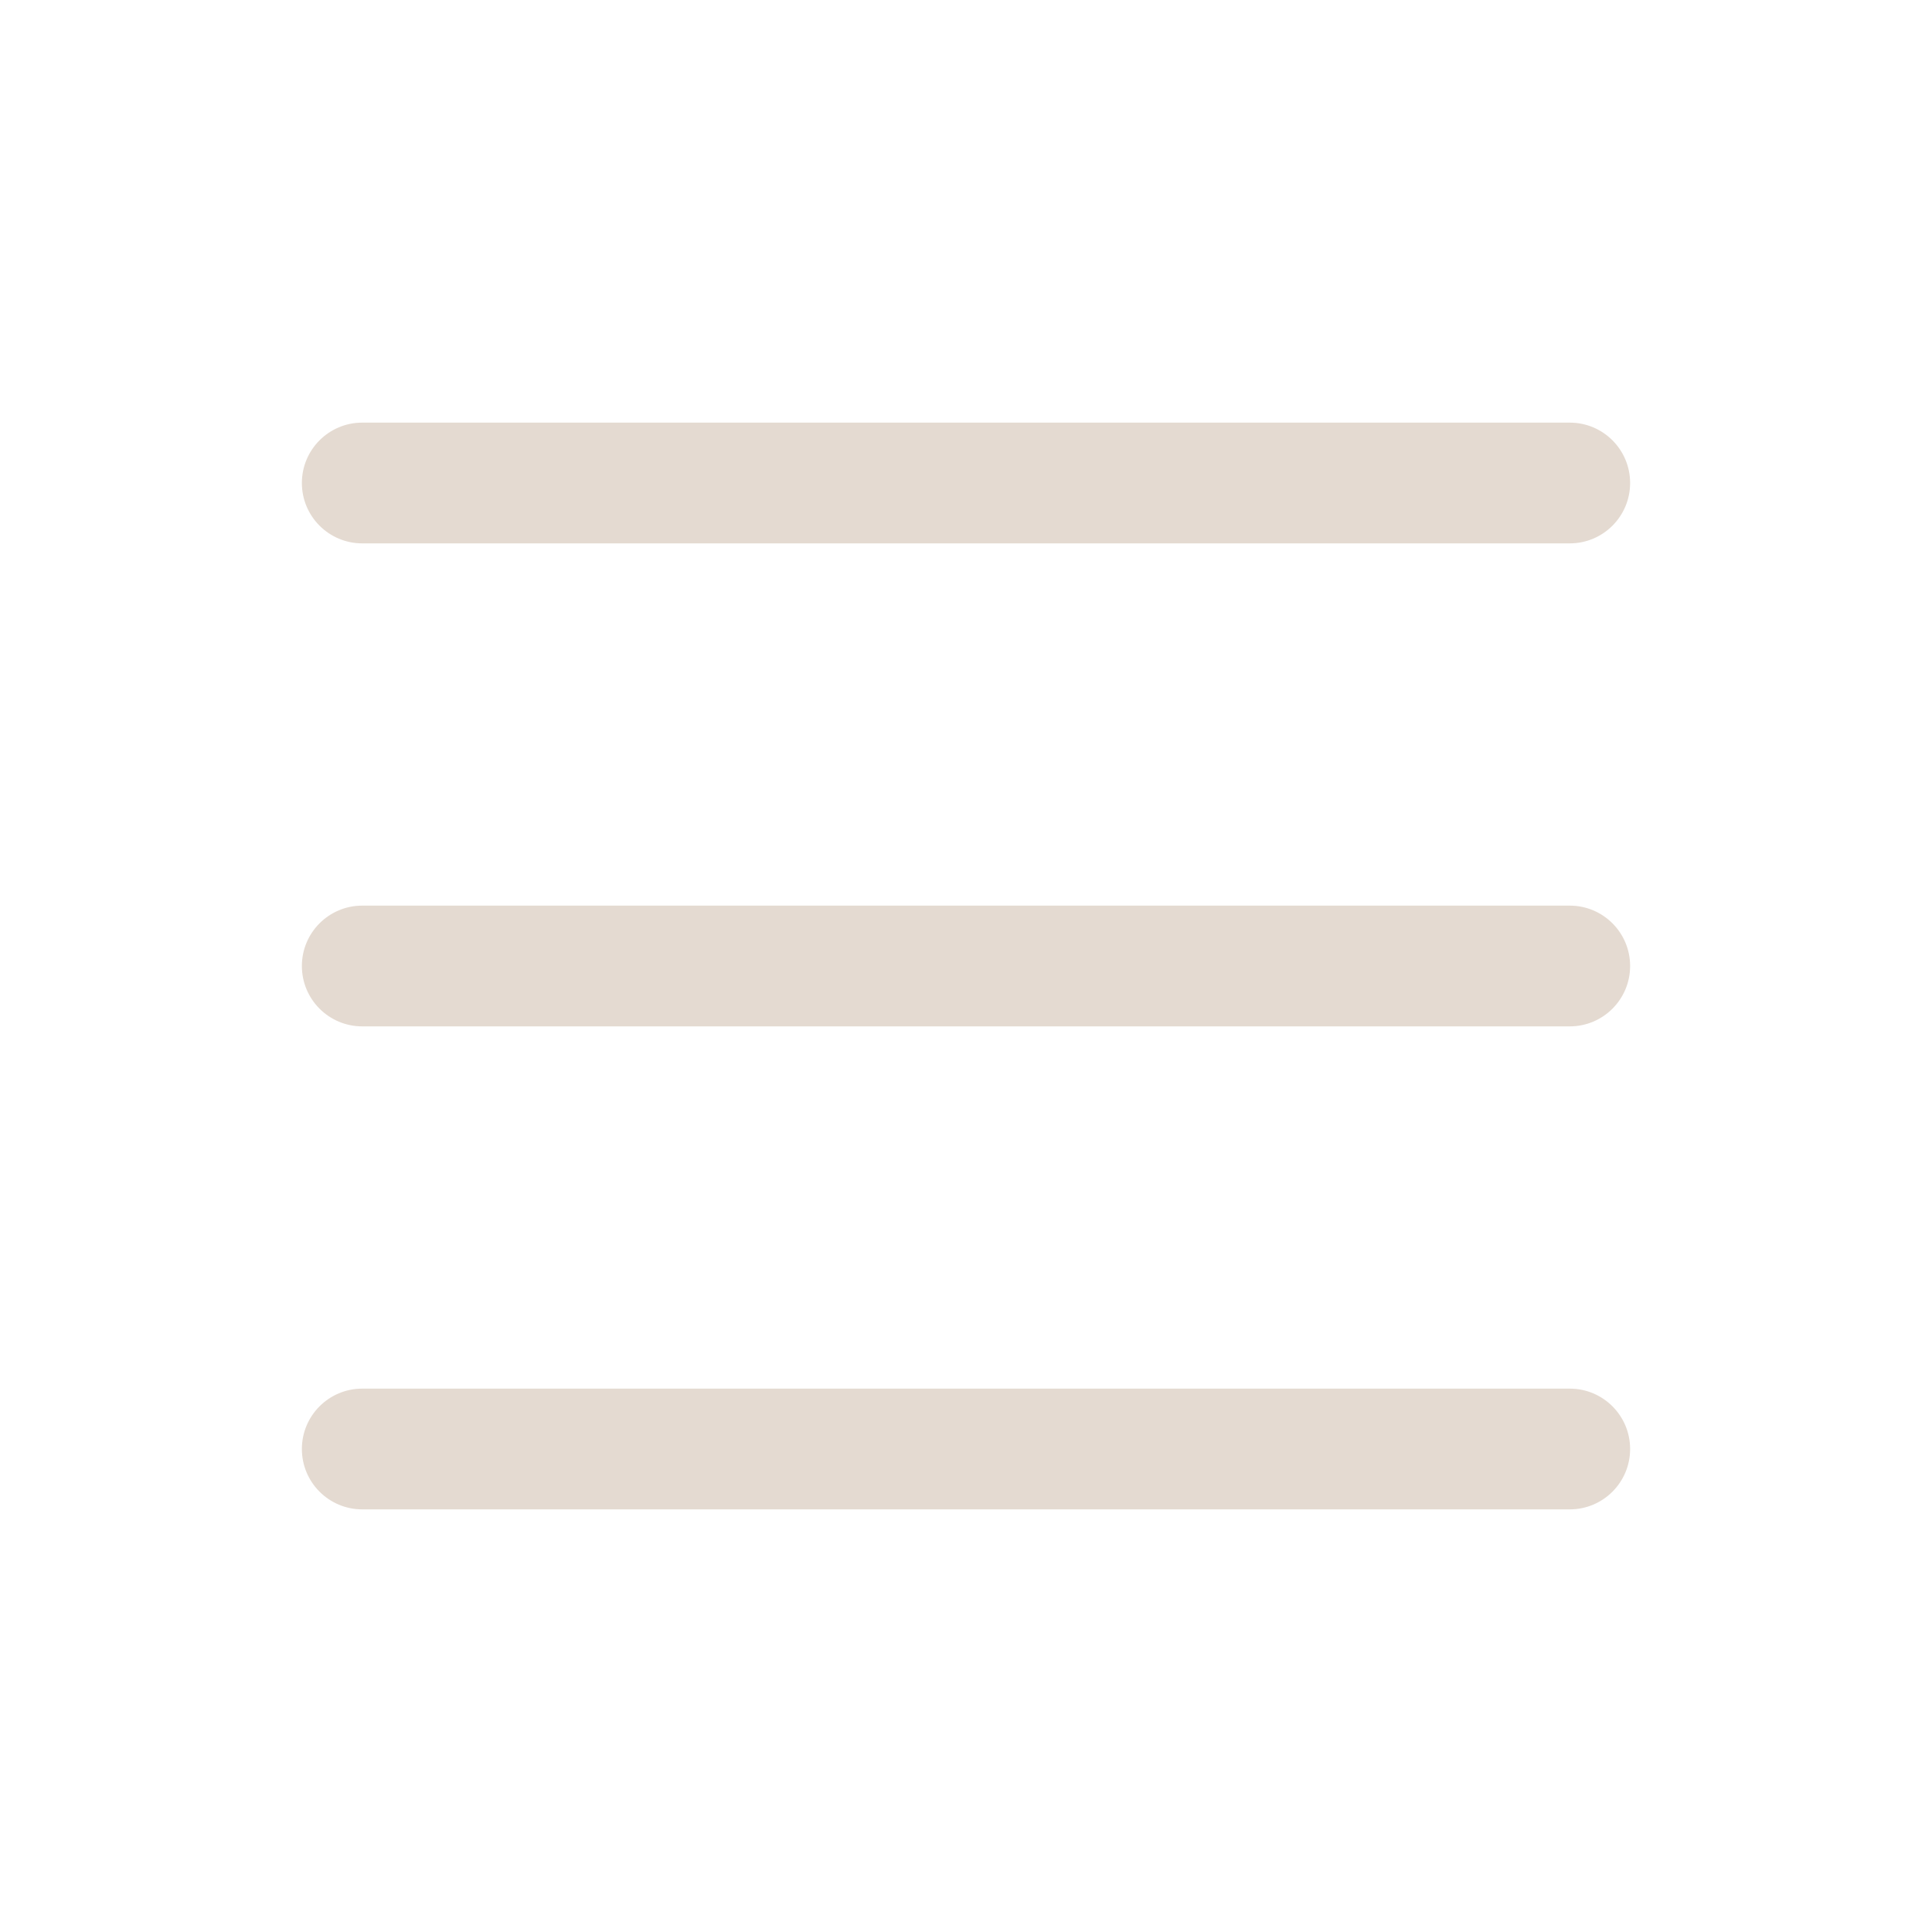
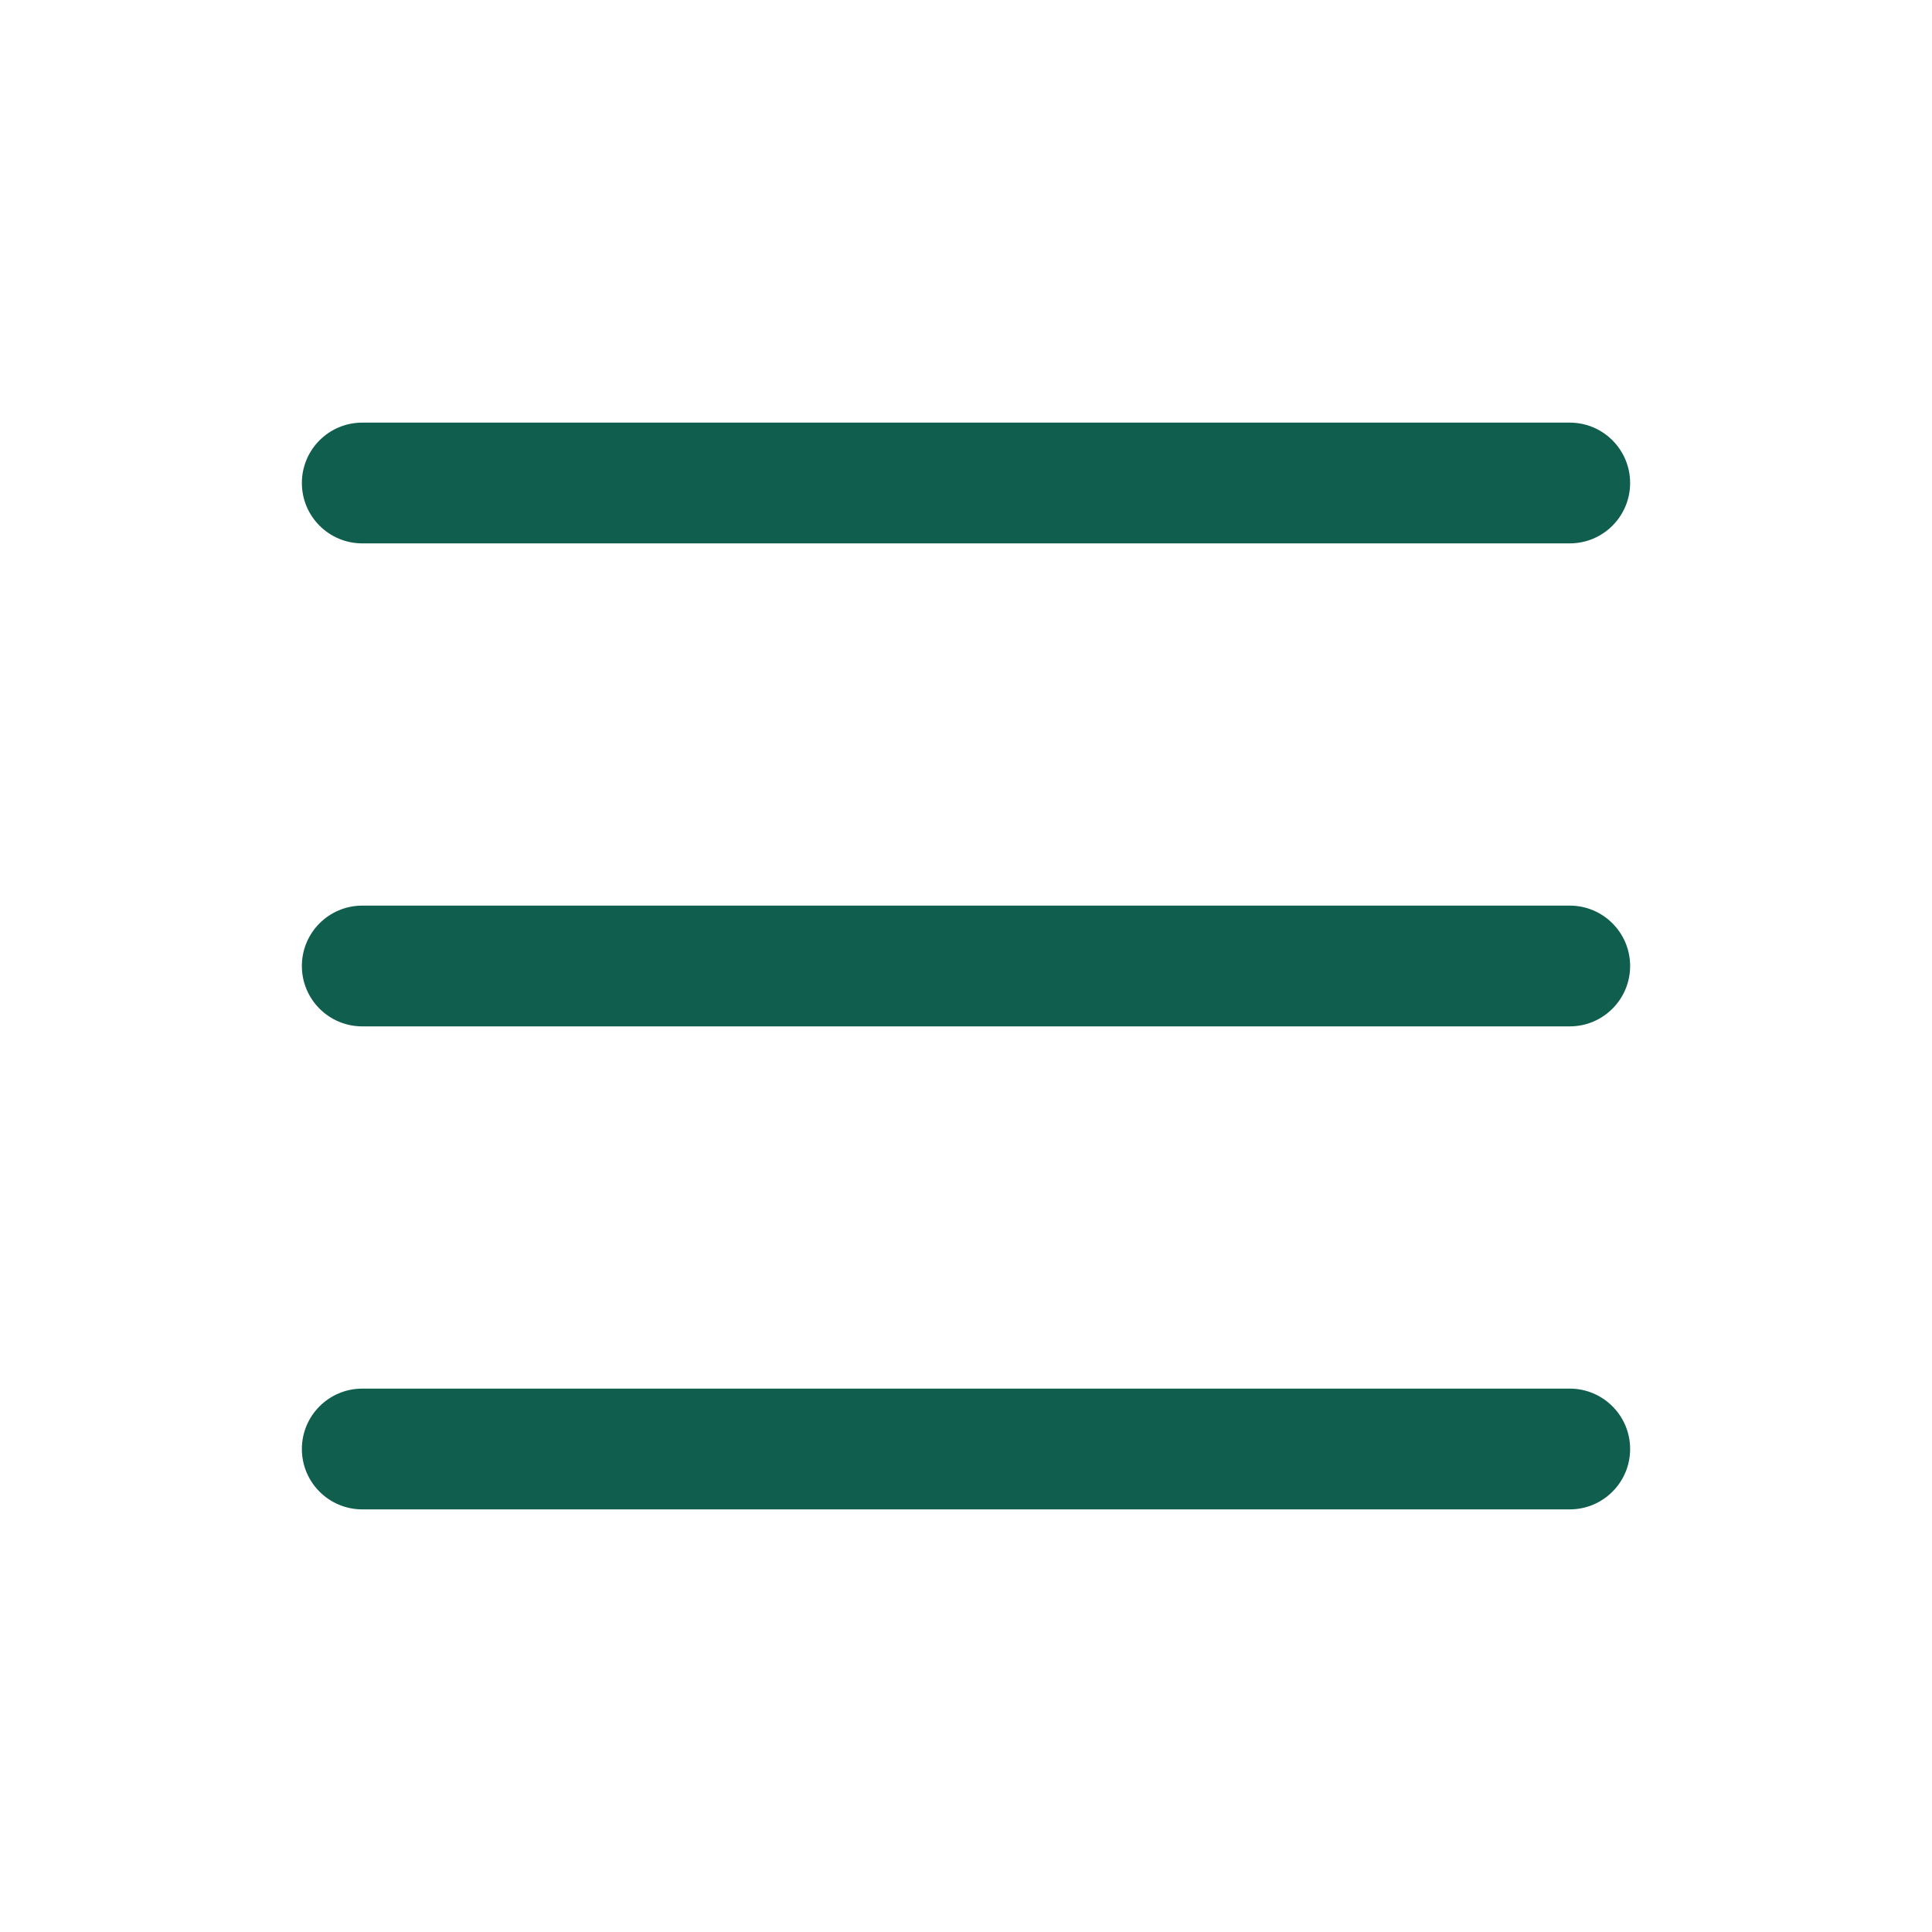
- <svg xmlns="http://www.w3.org/2000/svg" width="32" height="32" fill="#e4dad1" class="bi bi-list" viewBox="0 0 16 16">
+ <svg xmlns="http://www.w3.org/2000/svg" width="32" height="32" fill="#105e4e" class="bi bi-list" viewBox="0 0 16 16">
  <path fill-rule="evenodd" d="M2.5 12a.5.5 0 0 1 .5-.5h10a.5.5 0 0 1 0 1H3a.5.5 0 0 1-.5-.5zm0-4a.5.5 0 0 1 .5-.5h10a.5.5 0 0 1 0 1H3a.5.5 0 0 1-.5-.5zm0-4a.5.5 0 0 1 .5-.5h10a.5.5 0 0 1 0 1H3a.5.5 0 0 1-.5-.5z" />
</svg>
